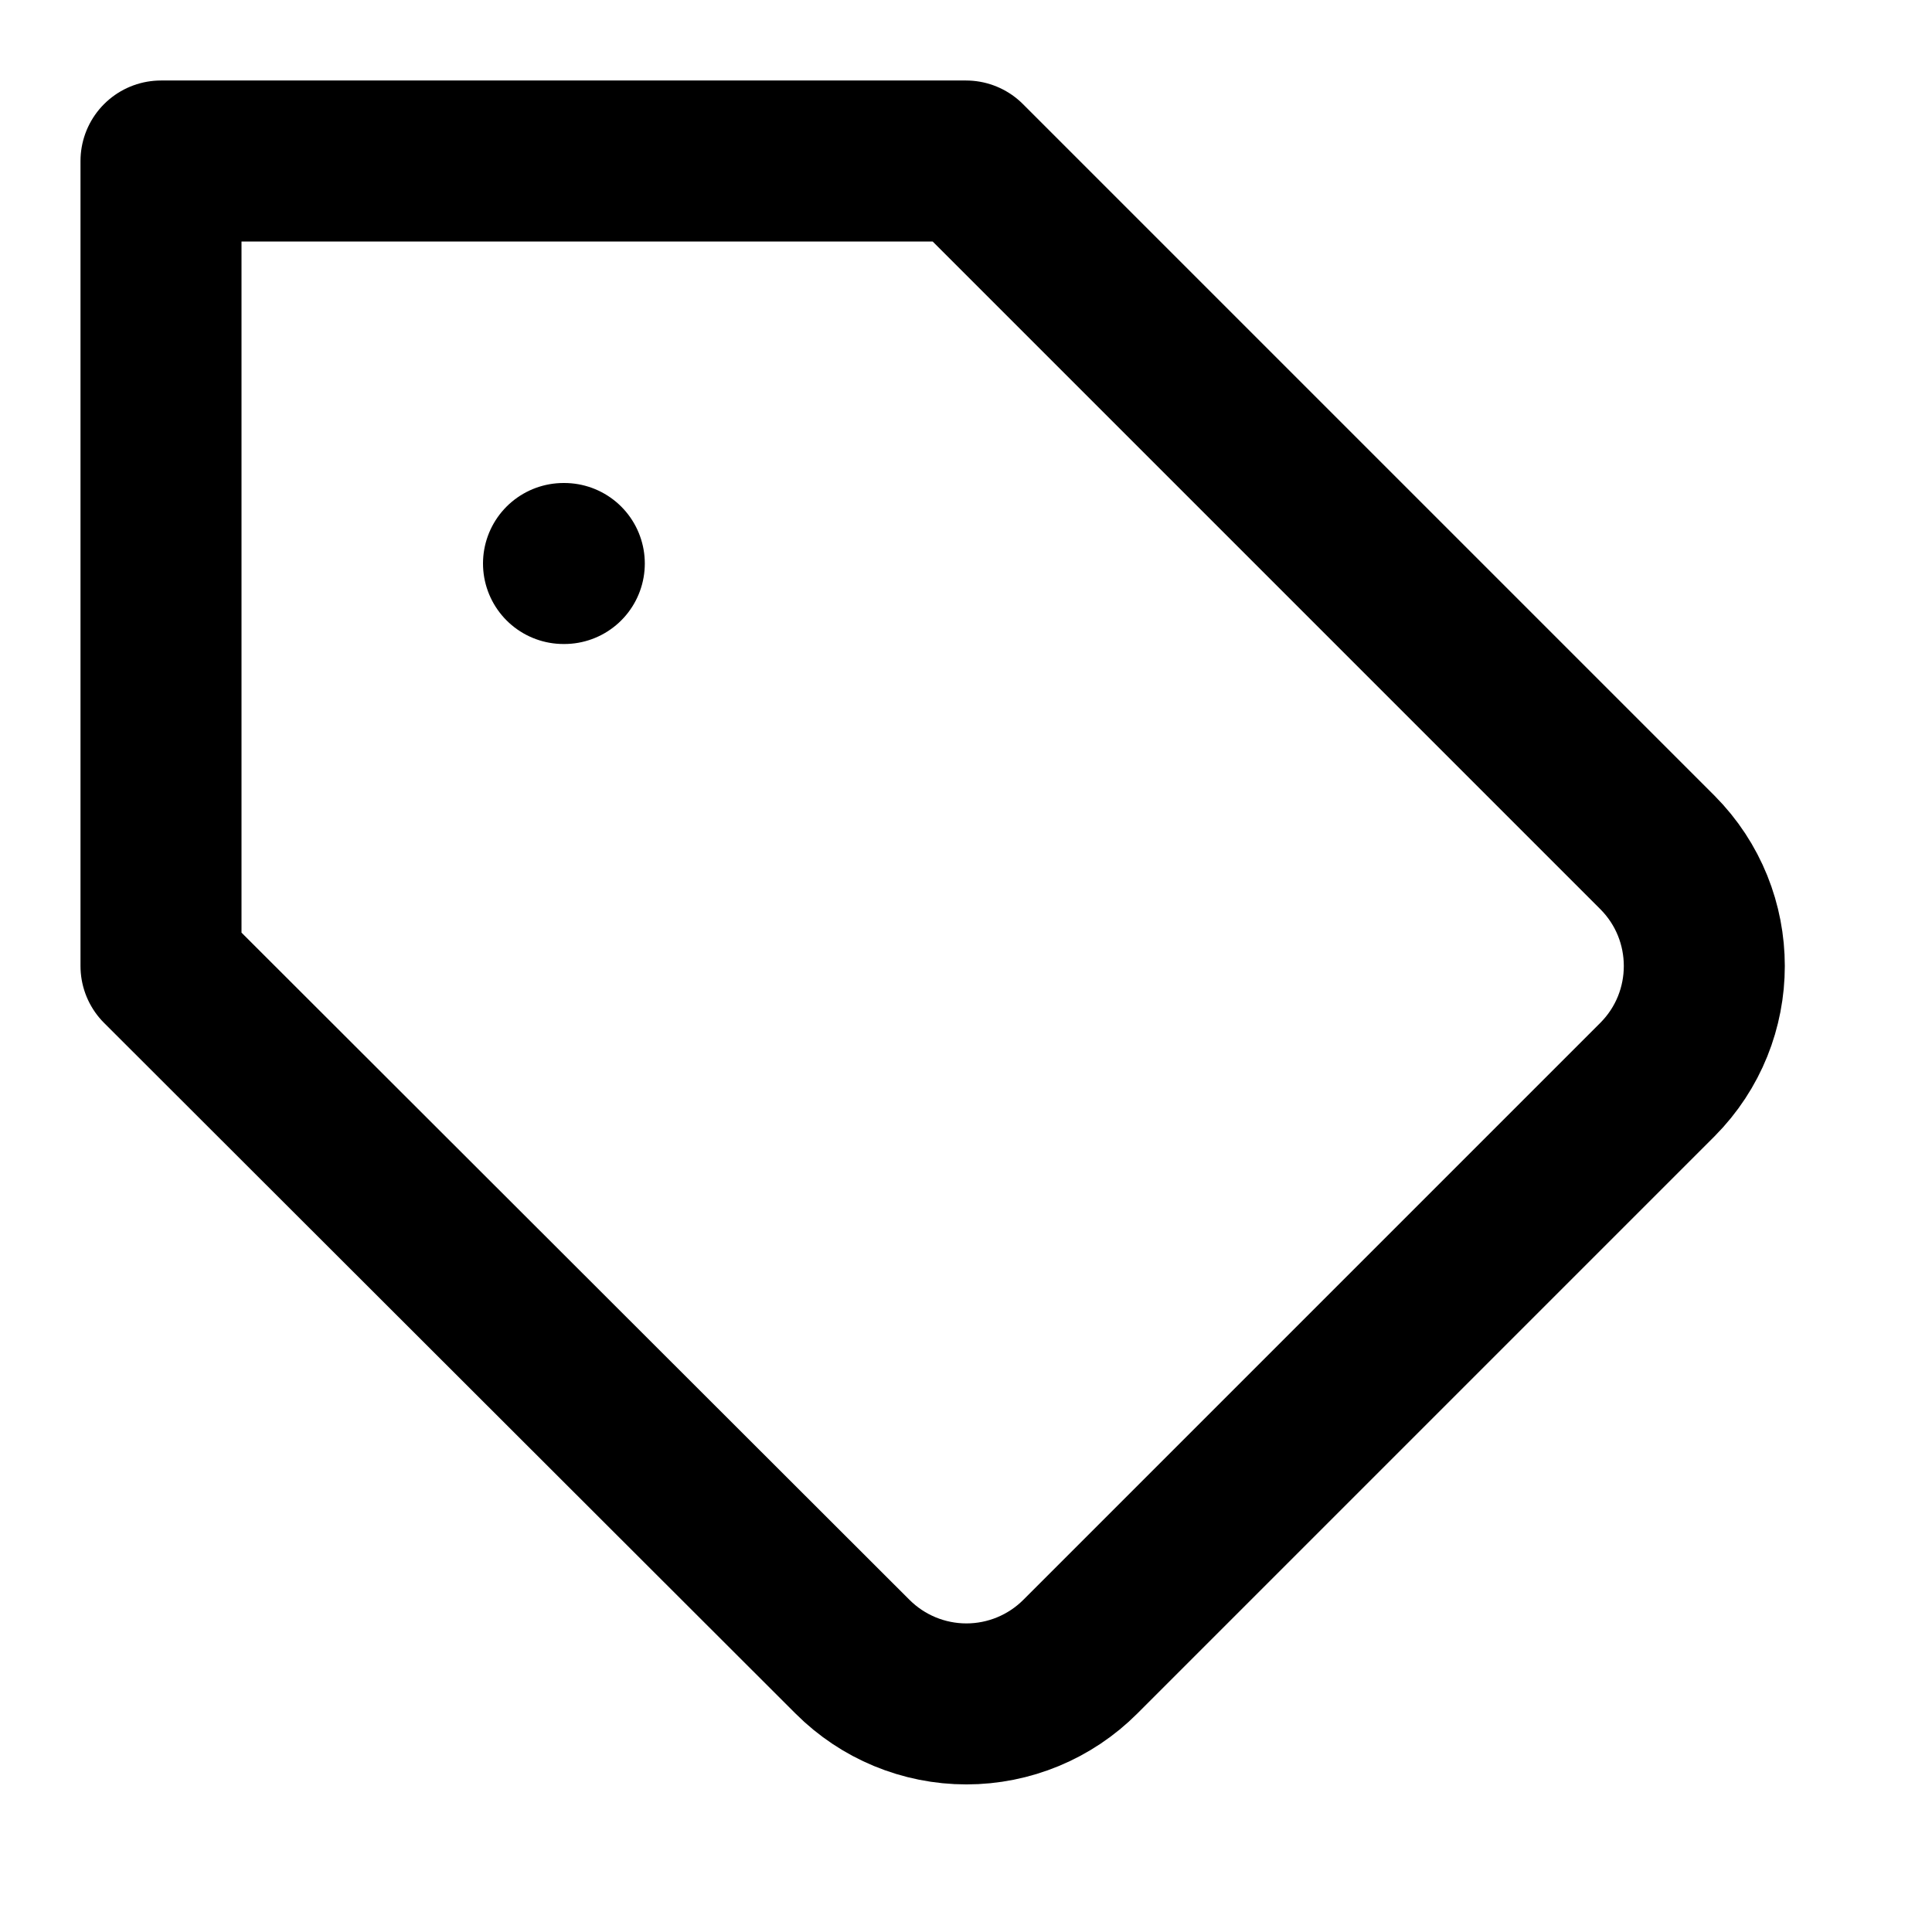
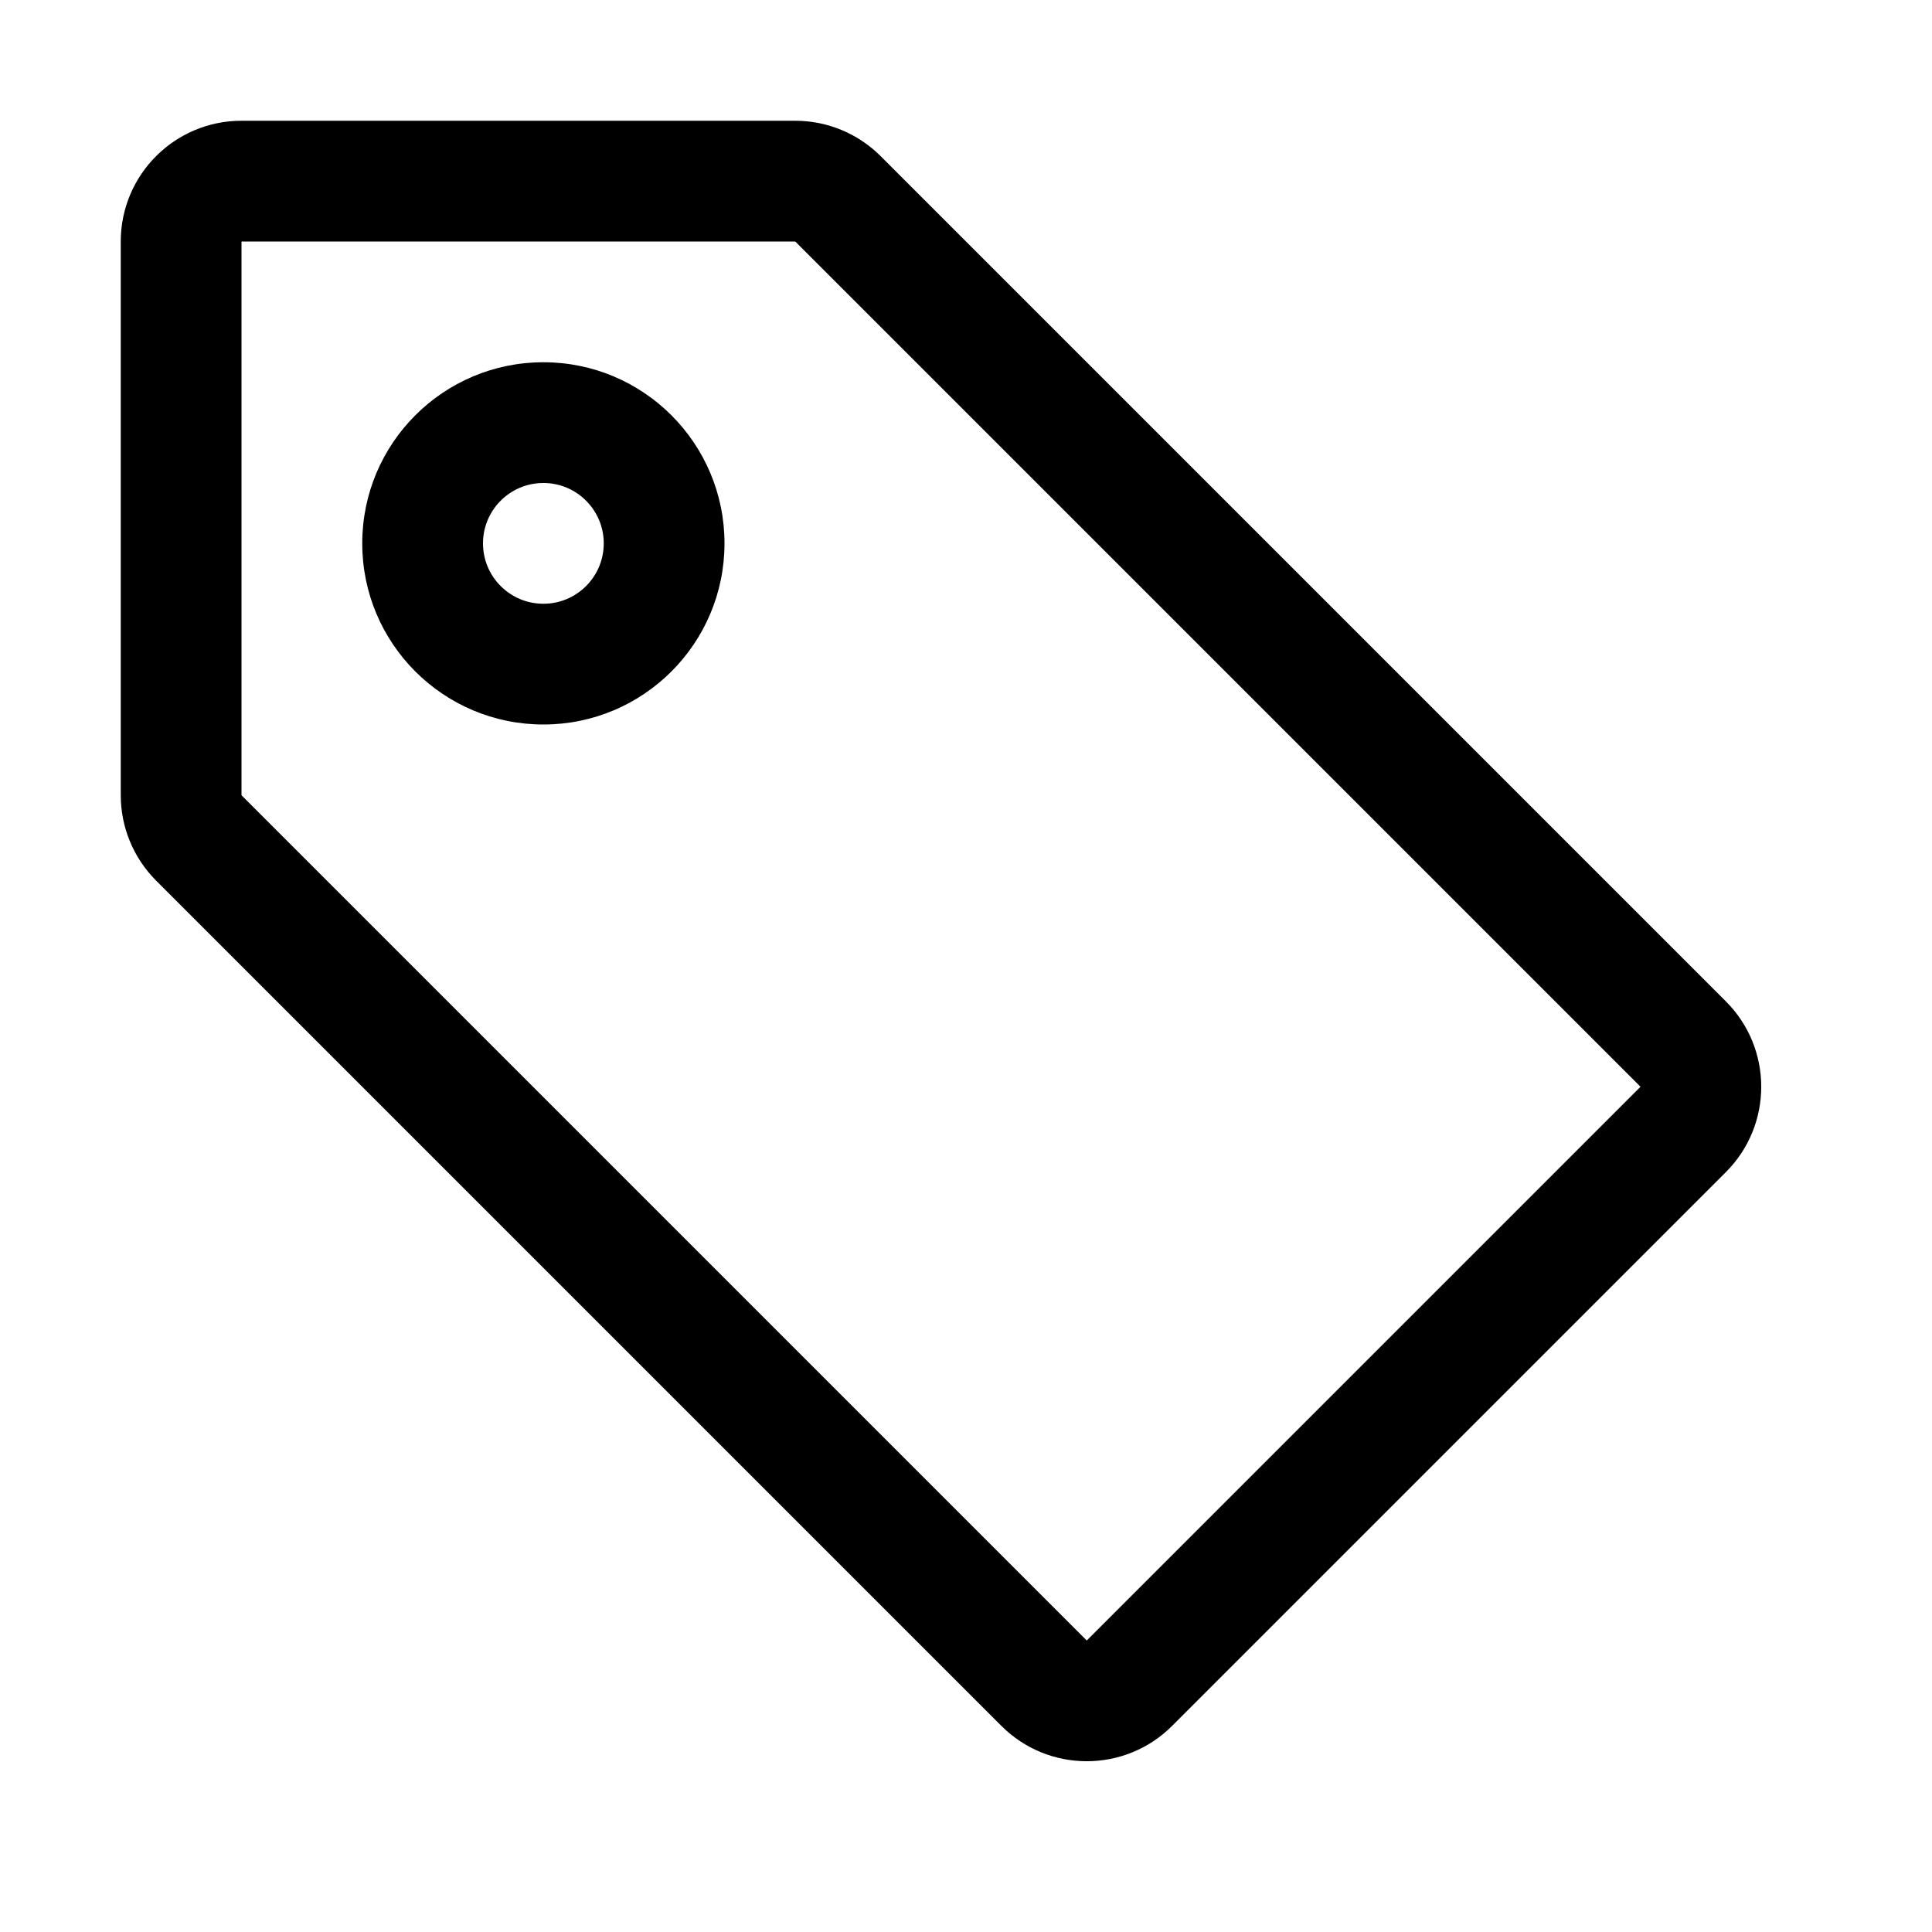
- <svg xmlns="http://www.w3.org/2000/svg" width="100" height="100" viewBox="0 0 24 24" fill="none" stroke="currentColor" stroke-width="2" stroke-linecap="round" stroke-linejoin="round" class="feather feather-tag">
-   <path d="M20.59 13.41l-7.17 7.17a2 2 0 0 1-2.83 0L2 12V2h10l8.59 8.59a2 2 0 0 1 0 2.82z" />
-   <line x1="7" y1="7" x2="7.01" y2="7" />
+ <svg xmlns="http://www.w3.org/2000/svg" width="16" height="16" fill="currentColor" class="bi bi-tag" viewBox="0 0 16 16">
+   <path d="M6 4.5a1.5 1.5 0 1 1-3 0 1.5 1.5 0 0 1 3 0zm-1 0a.5.5 0 1 0-1 0 .5.5 0 0 0 1 0z" />
+   <path d="M2 1h4.586a1 1 0 0 1 .707.293l7 7a1 1 0 0 1 0 1.414l-4.586 4.586a1 1 0 0 1-1.414 0l-7-7A1 1 0 0 1 1 6.586V2a1 1 0 0 1 1-1zm0 5.586 7 7L13.586 9l-7-7H2v4.586z" />
</svg>
